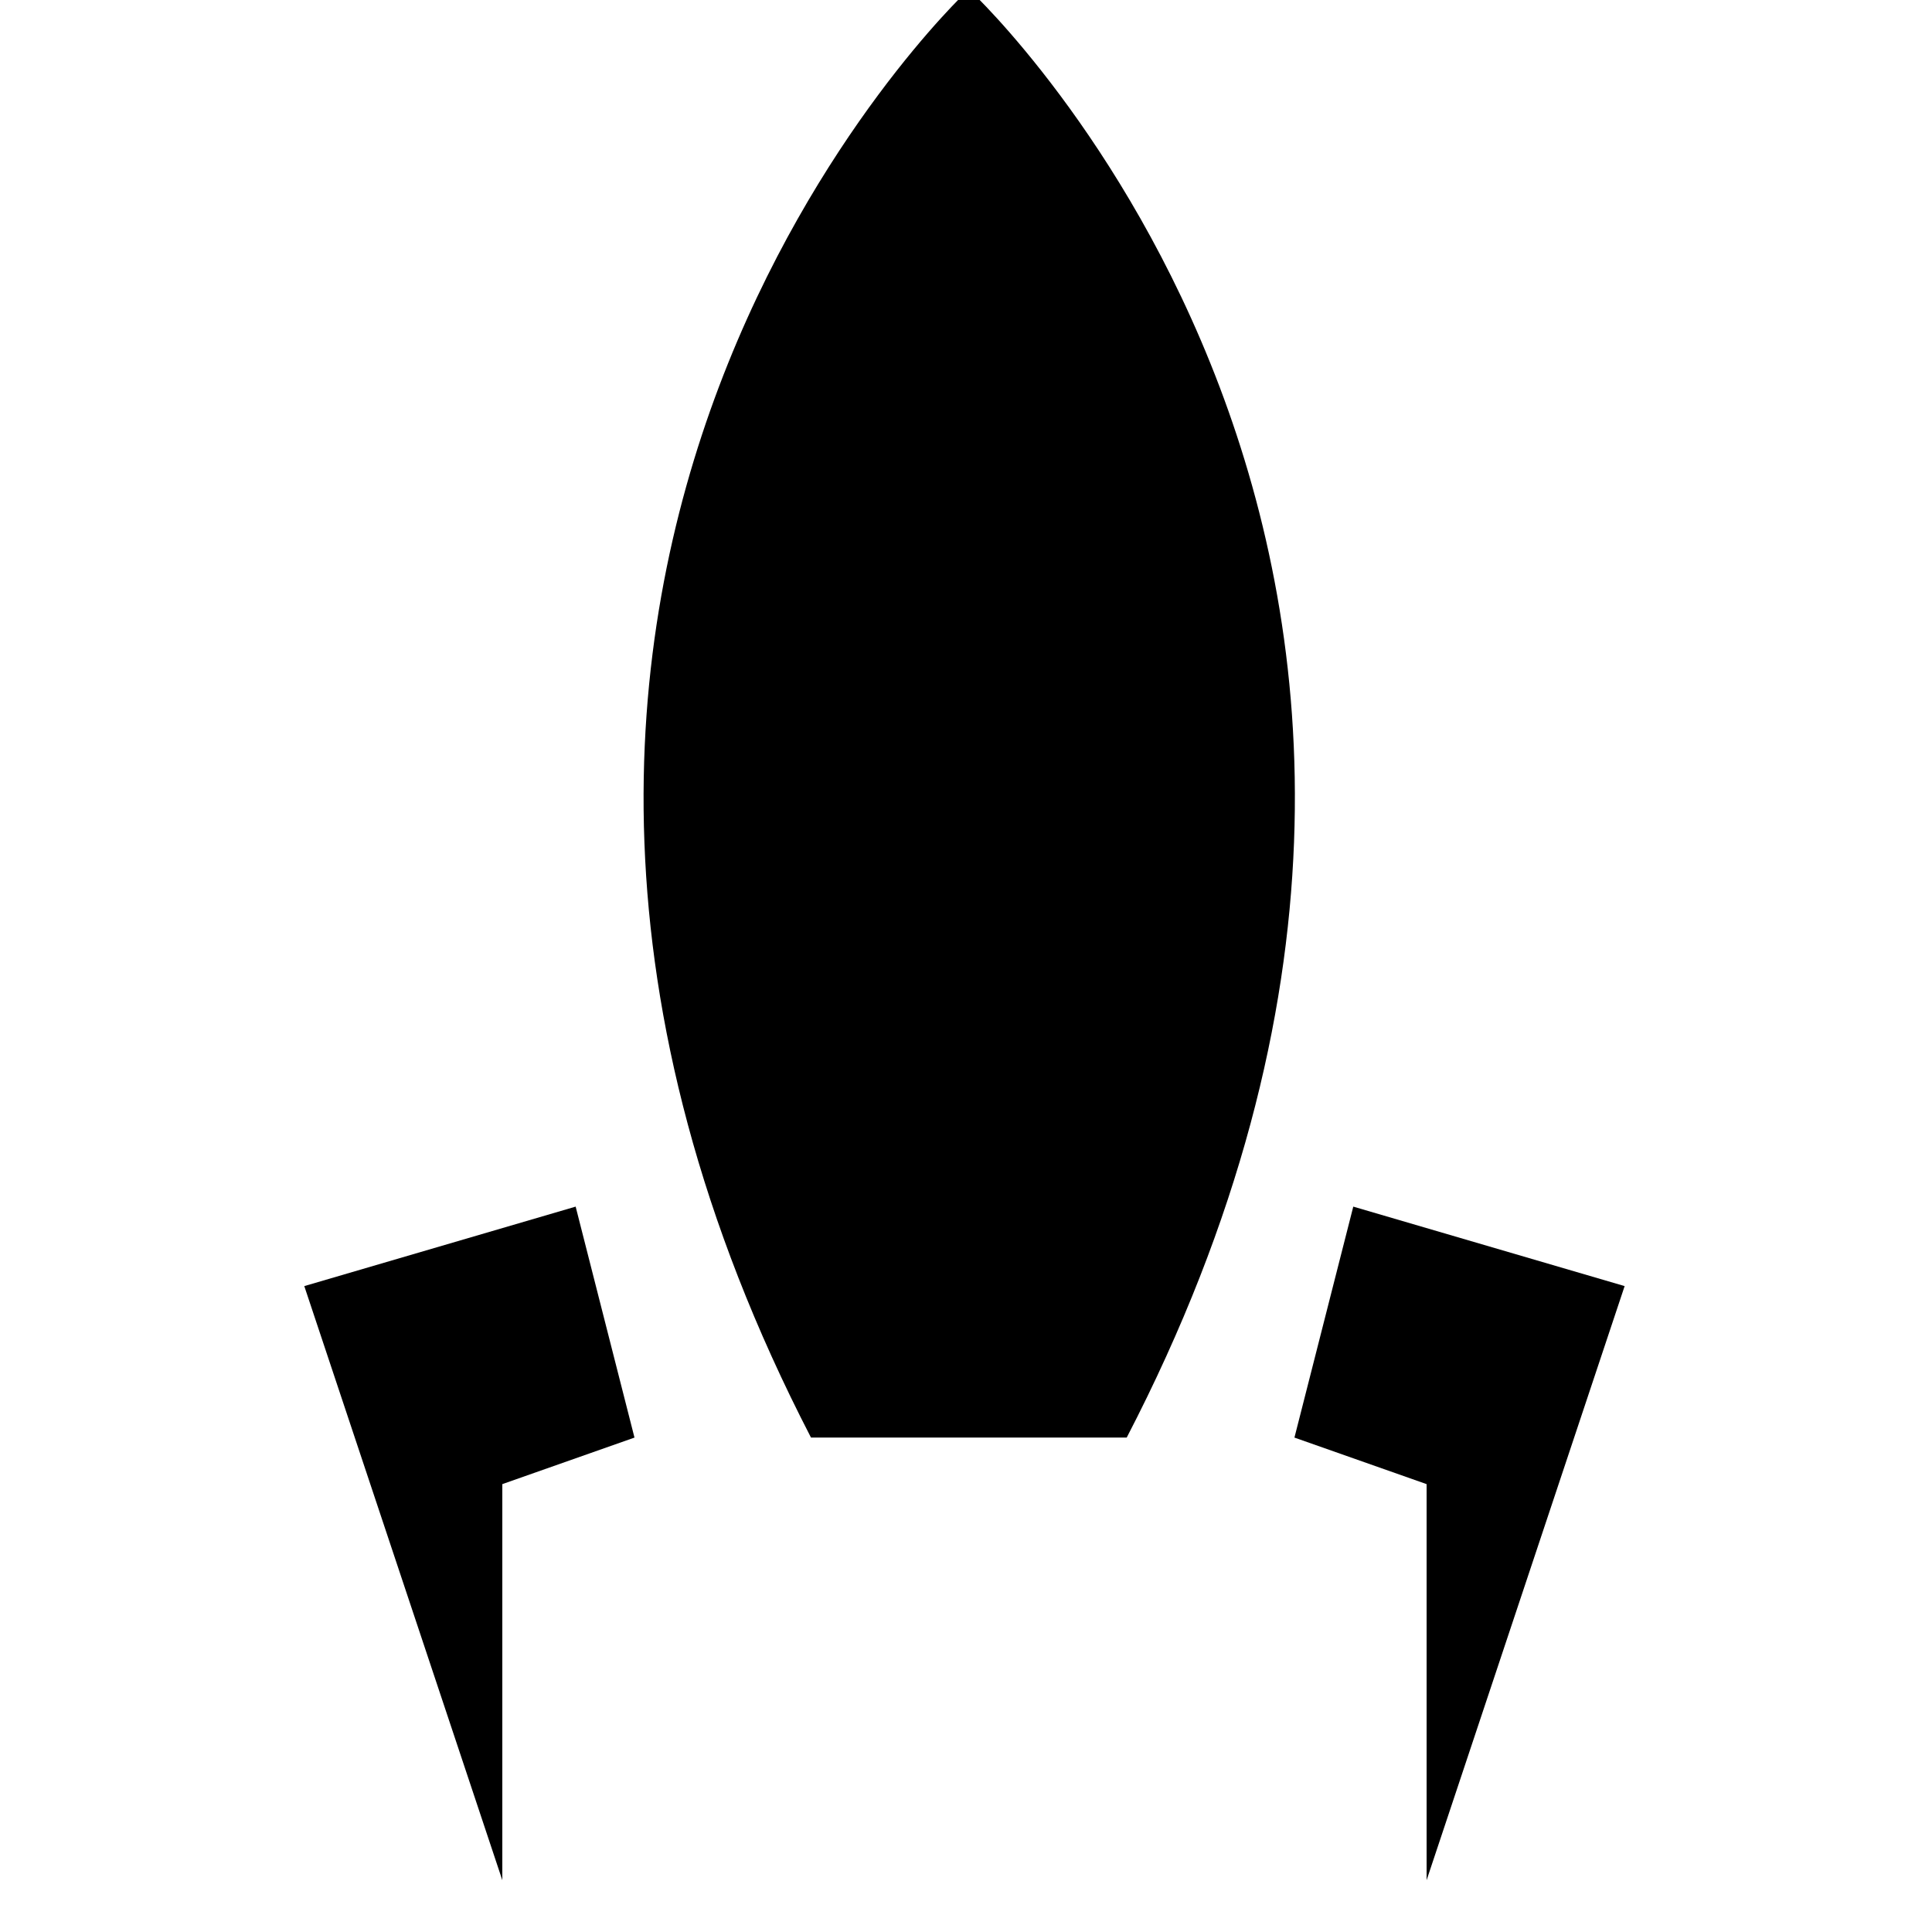
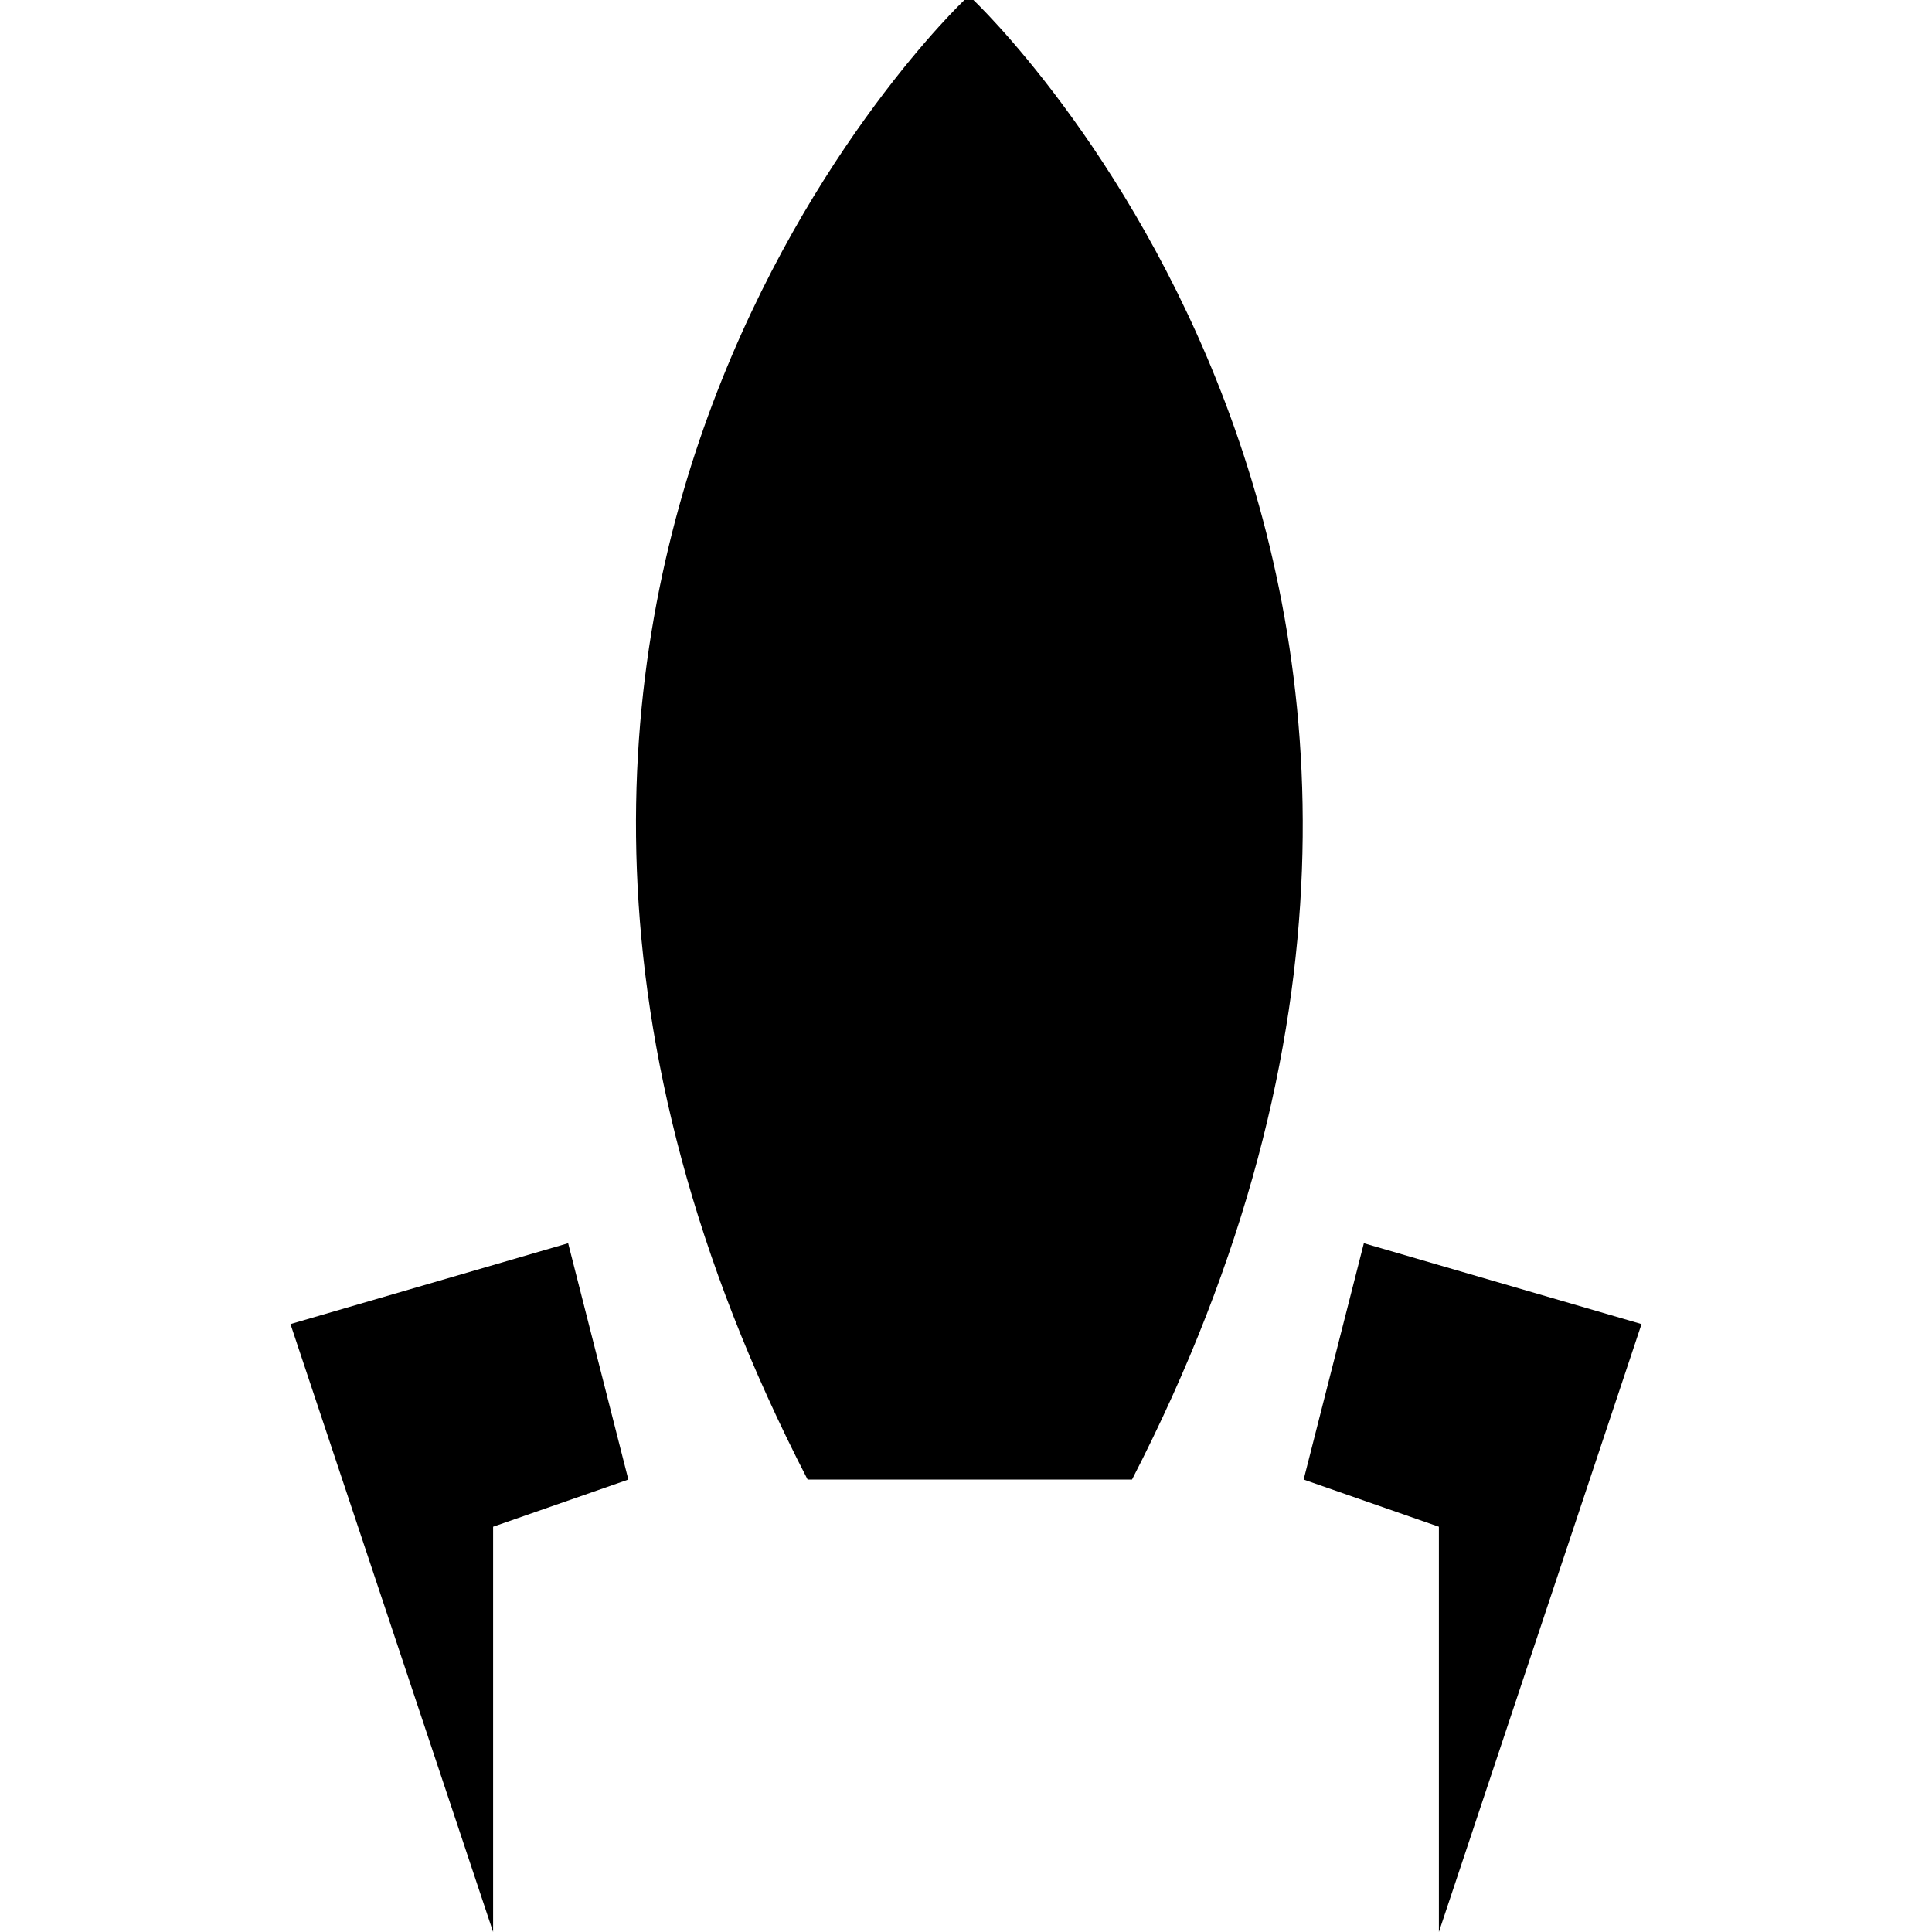
- <svg xmlns="http://www.w3.org/2000/svg" aria-hidden="true" focusable="false" viewBox="10 10 44 44">
-   <path d="M35.66,42.74C46,22.8,32.13,9.82,32.13,9.82H32s-13.83,13-3.53,32.92Z" />
-   <polygon points="24.45 42.74 21.44 43.8 21.44 52.82 16.93 39.29 23.11 37.48 24.45 42.74" />
-   <polygon points="39.48 42.74 42.49 43.8 42.49 52.82 47 39.29 40.82 37.48 39.48 42.74" />
+ <svg xmlns="http://www.w3.org/2000/svg" aria-hidden="true" focusable="false" viewBox="-6.465 0 43 43">
+   <polygon points="7.52 32.93 4.51 33.98 4.51 43 0 29.47 6.18 27.67 7.52 32.93" />
+   <path d="M18.73,32.93C29,13,15.2,0,15.2,0H15S1.21,13,11.51,32.93Z" />
+   <polygon points="22.55 32.93 25.56 33.98 25.56 43 30.07 29.47 23.89 27.67 22.55 32.93" />
</svg>
